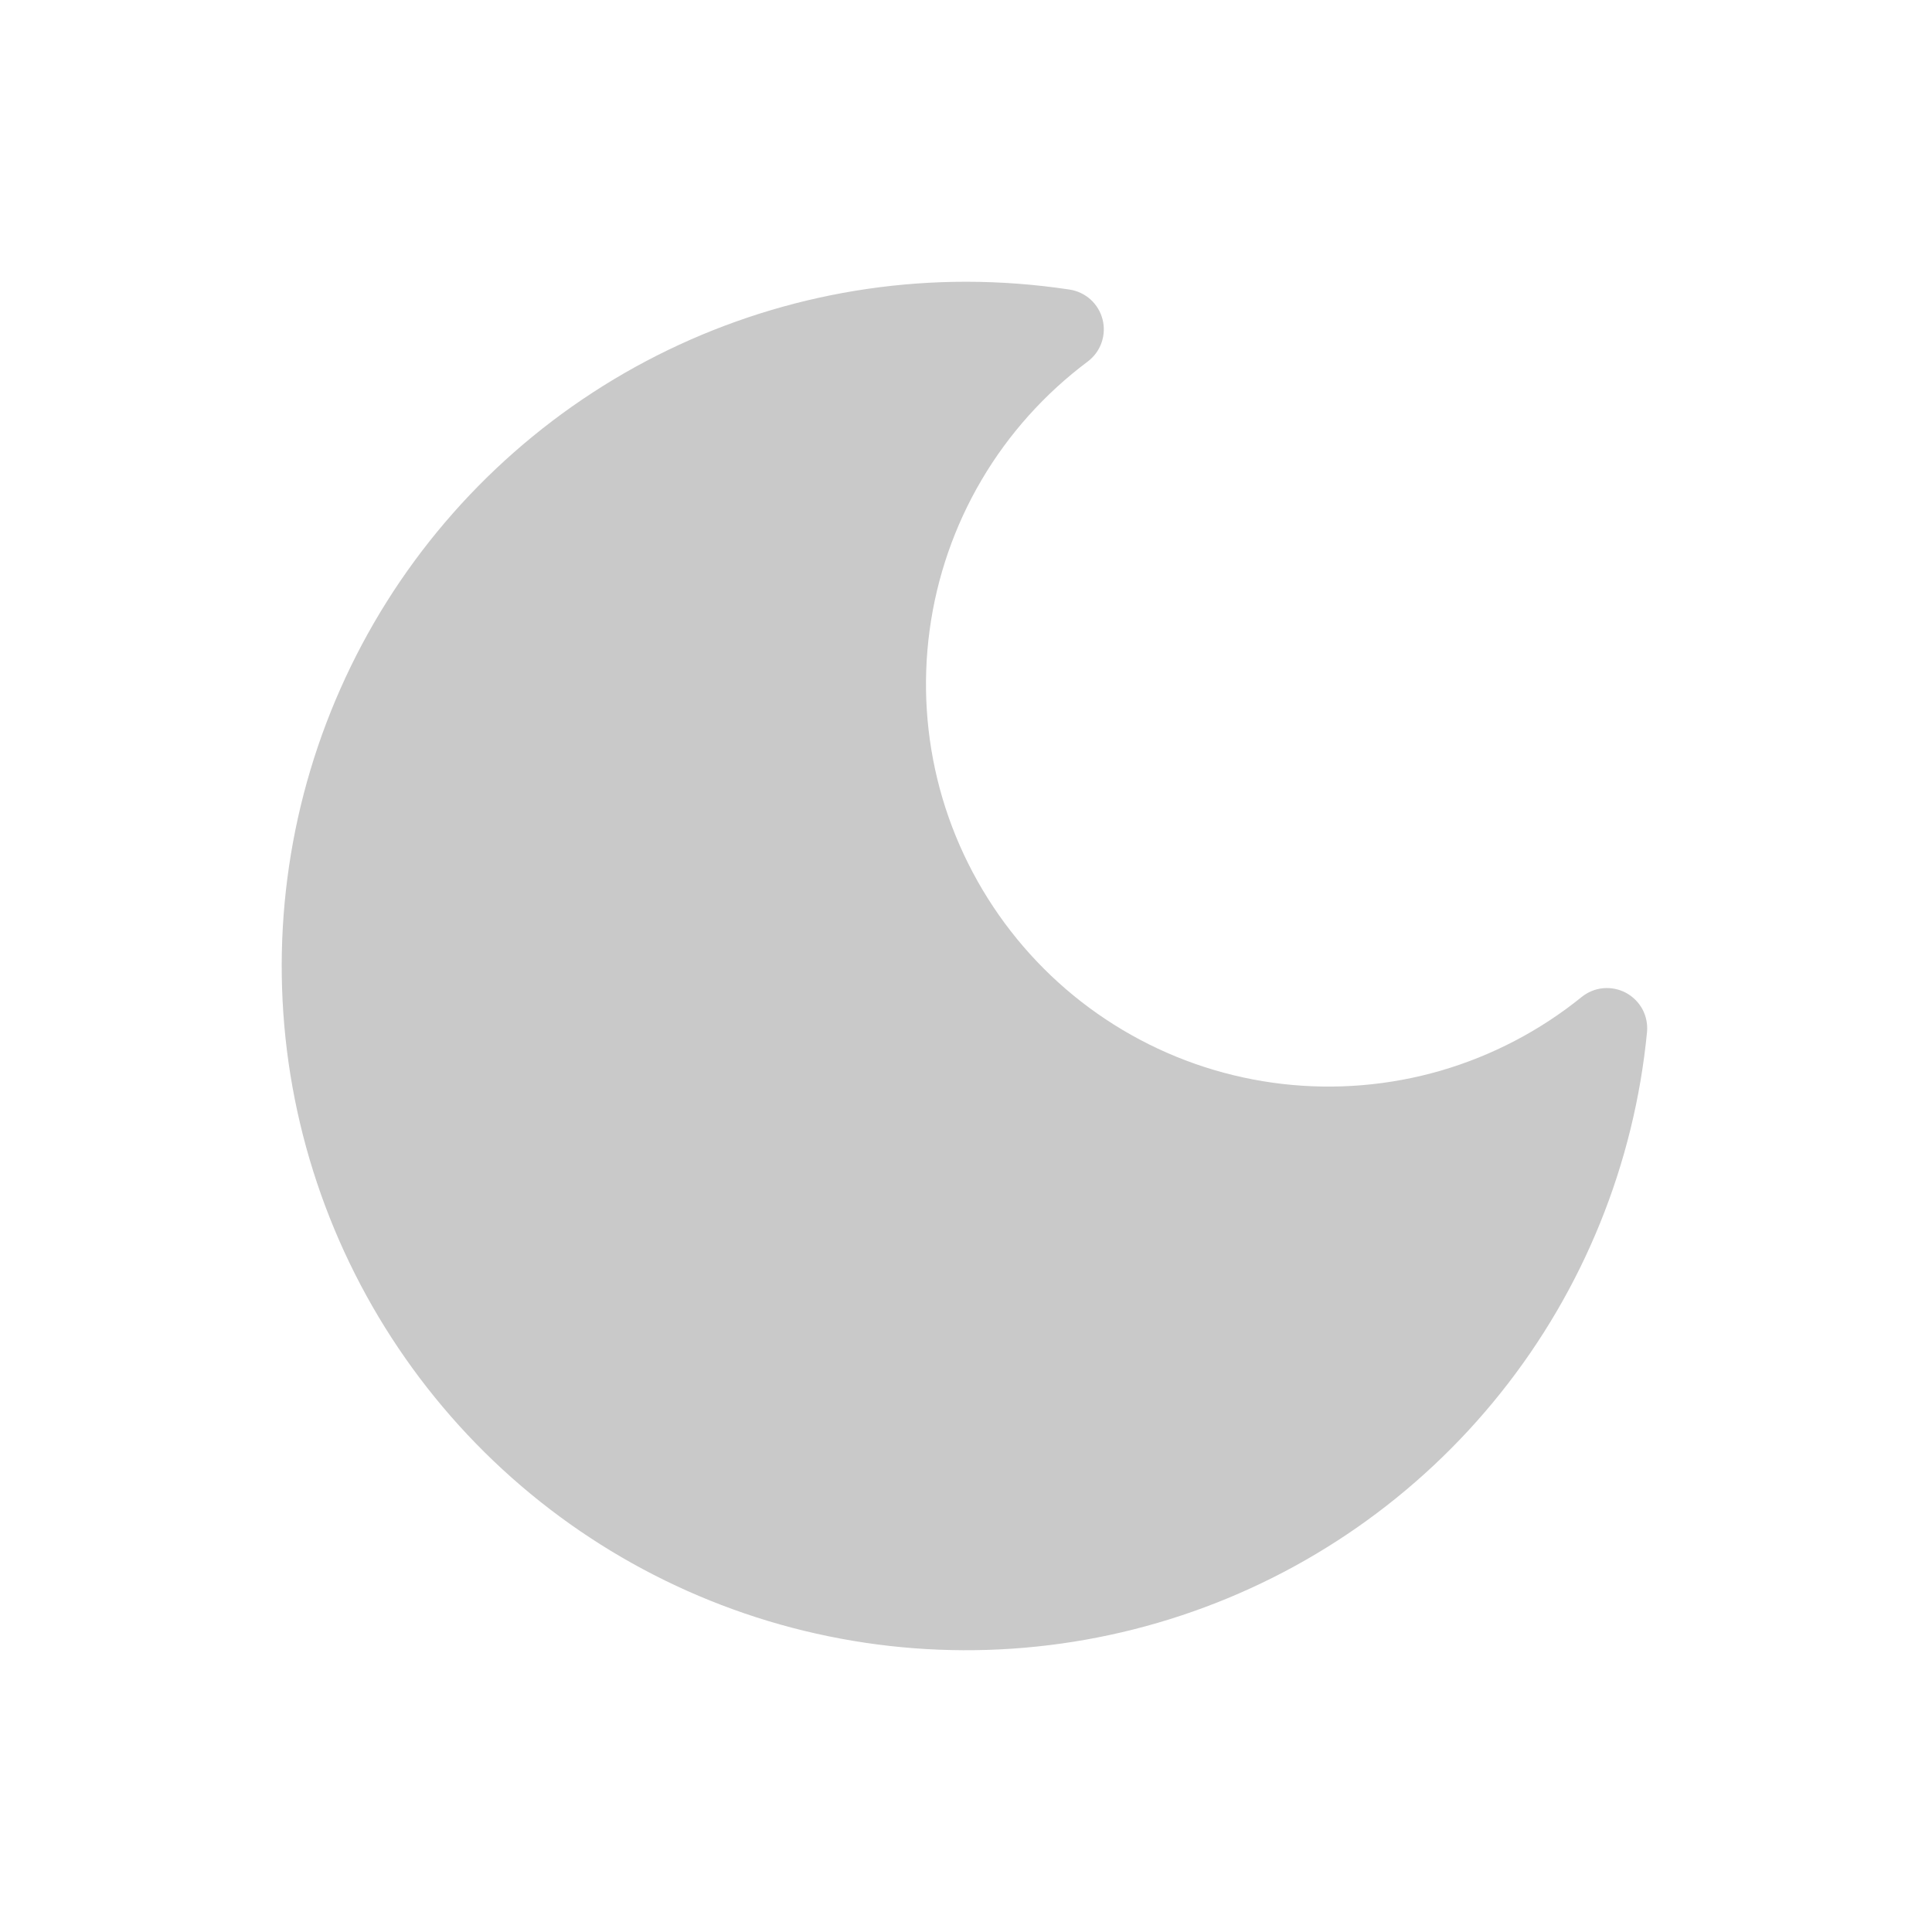
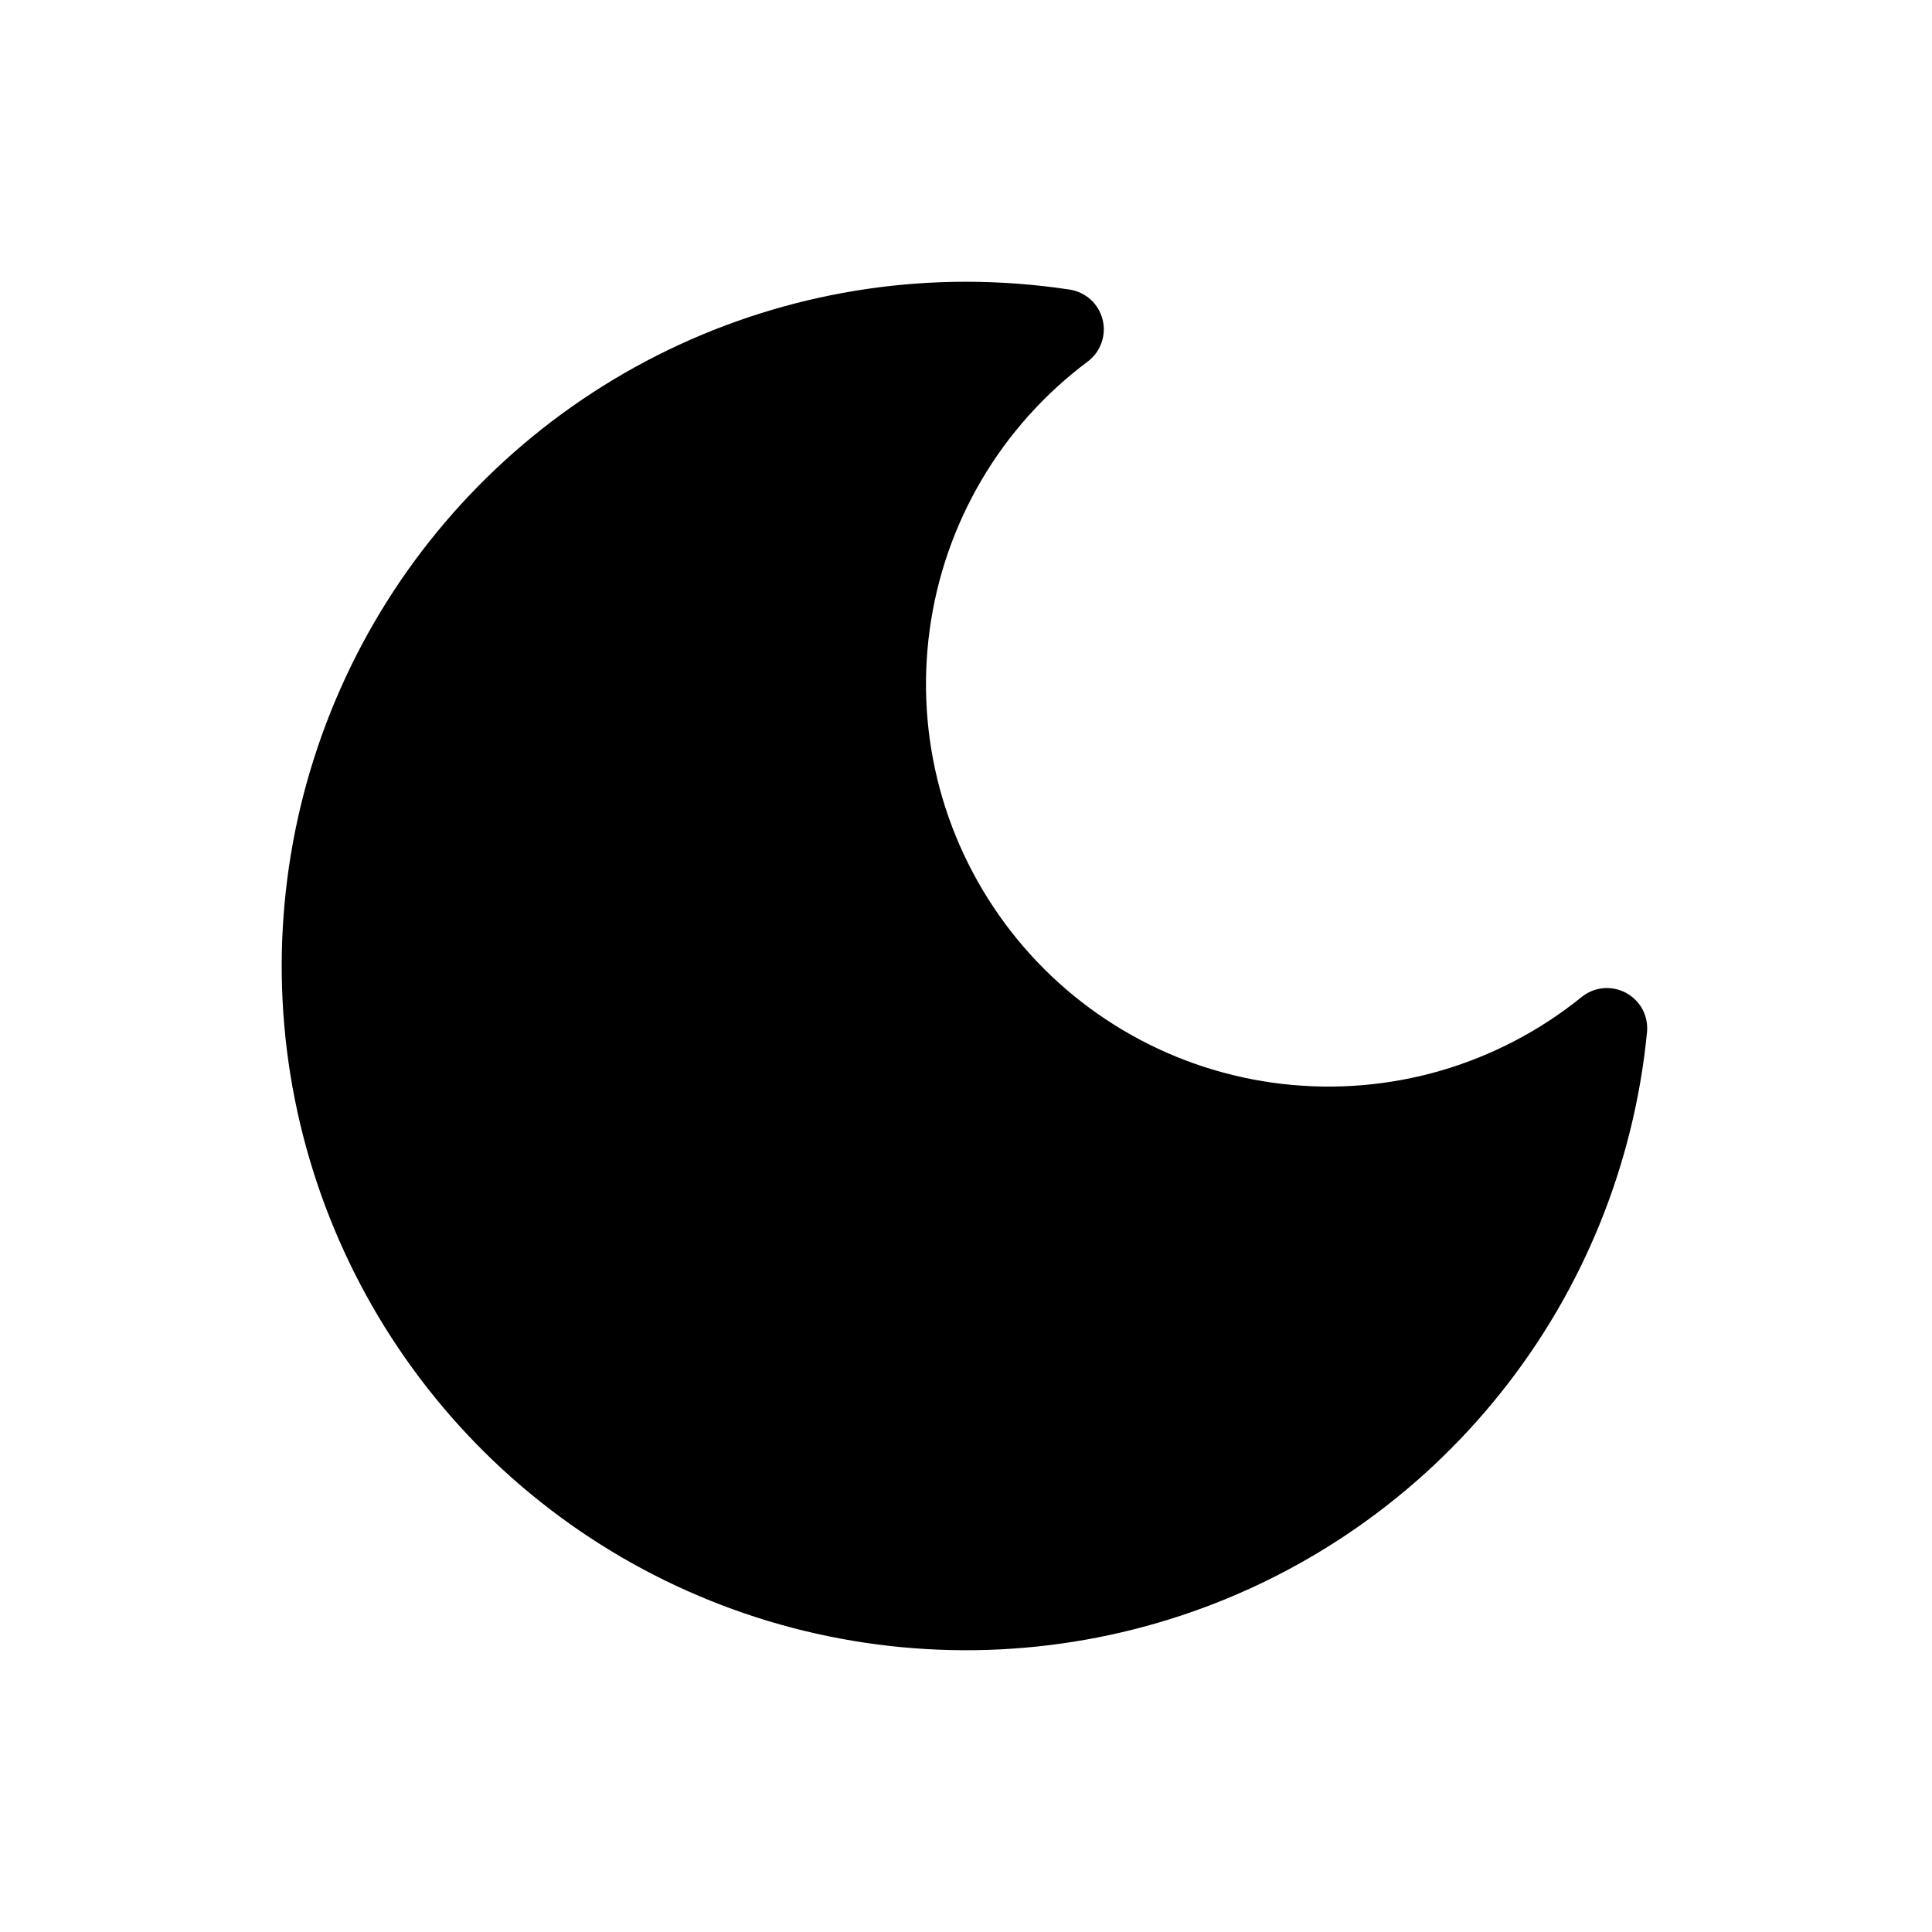
<svg xmlns="http://www.w3.org/2000/svg" width="24" height="24" viewBox="0 0 24 24" fill="none">
-   <path d="M12 3.5C10.354 3.5 8.743 3.978 7.363 4.876C5.984 5.774 4.894 7.053 4.228 8.558C3.561 10.063 3.346 11.73 3.608 13.355C3.871 14.98 4.6 16.494 5.706 17.713C6.812 18.932 8.249 19.803 9.841 20.221C11.434 20.639 13.113 20.586 14.675 20.068C16.238 19.55 17.616 18.589 18.643 17.302C19.67 16.016 20.301 14.459 20.46 12.82C20.469 12.722 20.449 12.624 20.403 12.537C20.356 12.451 20.285 12.38 20.198 12.333C20.112 12.287 20.013 12.267 19.915 12.276C19.818 12.285 19.725 12.323 19.648 12.385C19.131 12.803 18.536 13.114 17.898 13.3C17.26 13.485 16.591 13.541 15.93 13.465C15.27 13.389 14.631 13.182 14.052 12.856C13.472 12.53 12.964 12.092 12.556 11.567C12.148 11.042 11.848 10.441 11.675 9.8C11.502 9.158 11.459 8.488 11.548 7.829C11.637 7.17 11.856 6.536 12.193 5.963C12.53 5.39 12.979 4.89 13.511 4.492C13.59 4.433 13.65 4.352 13.683 4.259C13.716 4.166 13.721 4.065 13.697 3.97C13.673 3.874 13.621 3.787 13.548 3.721C13.475 3.655 13.384 3.612 13.286 3.597C12.861 3.533 12.431 3.5 12 3.5Z" fill="#C9C9C9" />
+   <path d="M12 3.5C10.354 3.5 8.743 3.978 7.363 4.876C5.984 5.774 4.894 7.053 4.228 8.558C3.561 10.063 3.346 11.73 3.608 13.355C3.871 14.98 4.6 16.494 5.706 17.713C6.812 18.932 8.249 19.803 9.841 20.221C11.434 20.639 13.113 20.586 14.675 20.068C16.238 19.55 17.616 18.589 18.643 17.302C19.67 16.016 20.301 14.459 20.46 12.82C20.469 12.722 20.449 12.624 20.403 12.537C20.356 12.451 20.285 12.38 20.198 12.333C20.112 12.287 20.013 12.267 19.915 12.276C19.818 12.285 19.725 12.323 19.648 12.385C19.131 12.803 18.536 13.114 17.898 13.3C17.26 13.485 16.591 13.541 15.93 13.465C15.27 13.389 14.631 13.182 14.052 12.856C13.472 12.53 12.964 12.092 12.556 11.567C12.148 11.042 11.848 10.441 11.675 9.8C11.502 9.158 11.459 8.488 11.548 7.829C11.637 7.17 11.856 6.536 12.193 5.963C12.53 5.39 12.979 4.89 13.511 4.492C13.59 4.433 13.65 4.352 13.683 4.259C13.716 4.166 13.721 4.065 13.697 3.97C13.673 3.874 13.621 3.787 13.548 3.721C13.475 3.655 13.384 3.612 13.286 3.597C12.861 3.533 12.431 3.5 12 3.5Z" fill="currentColor" />
</svg>
